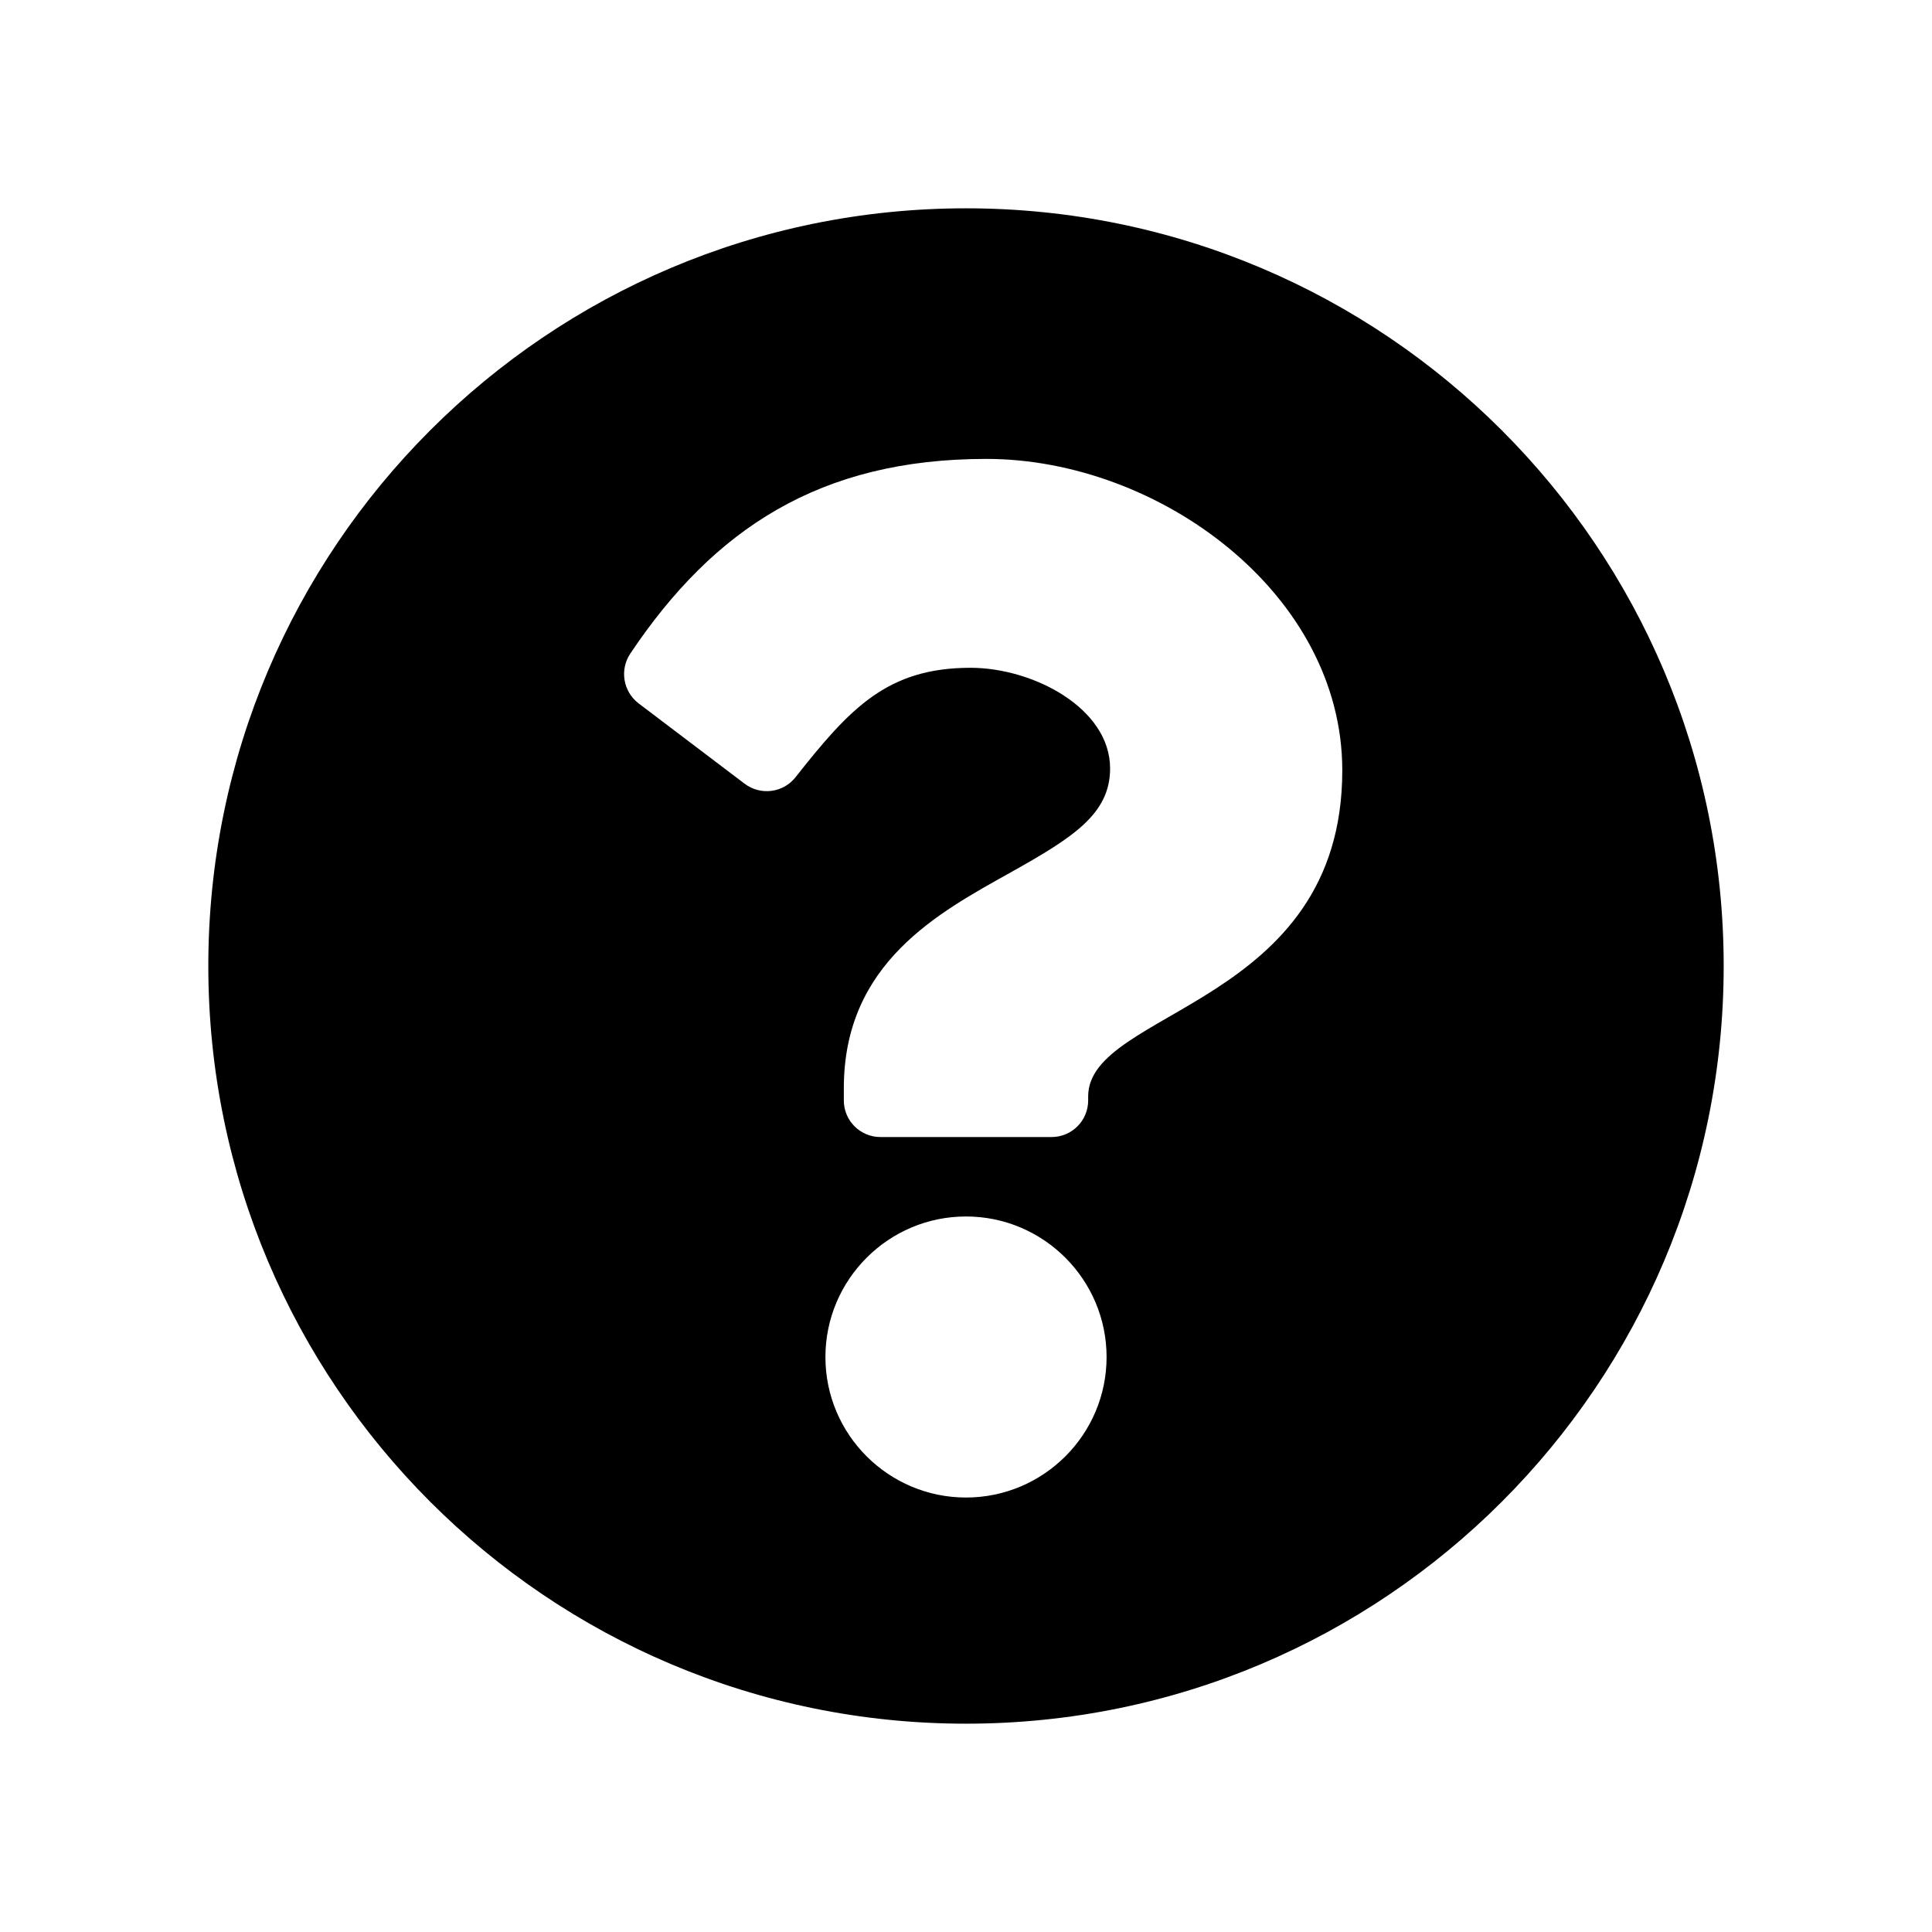
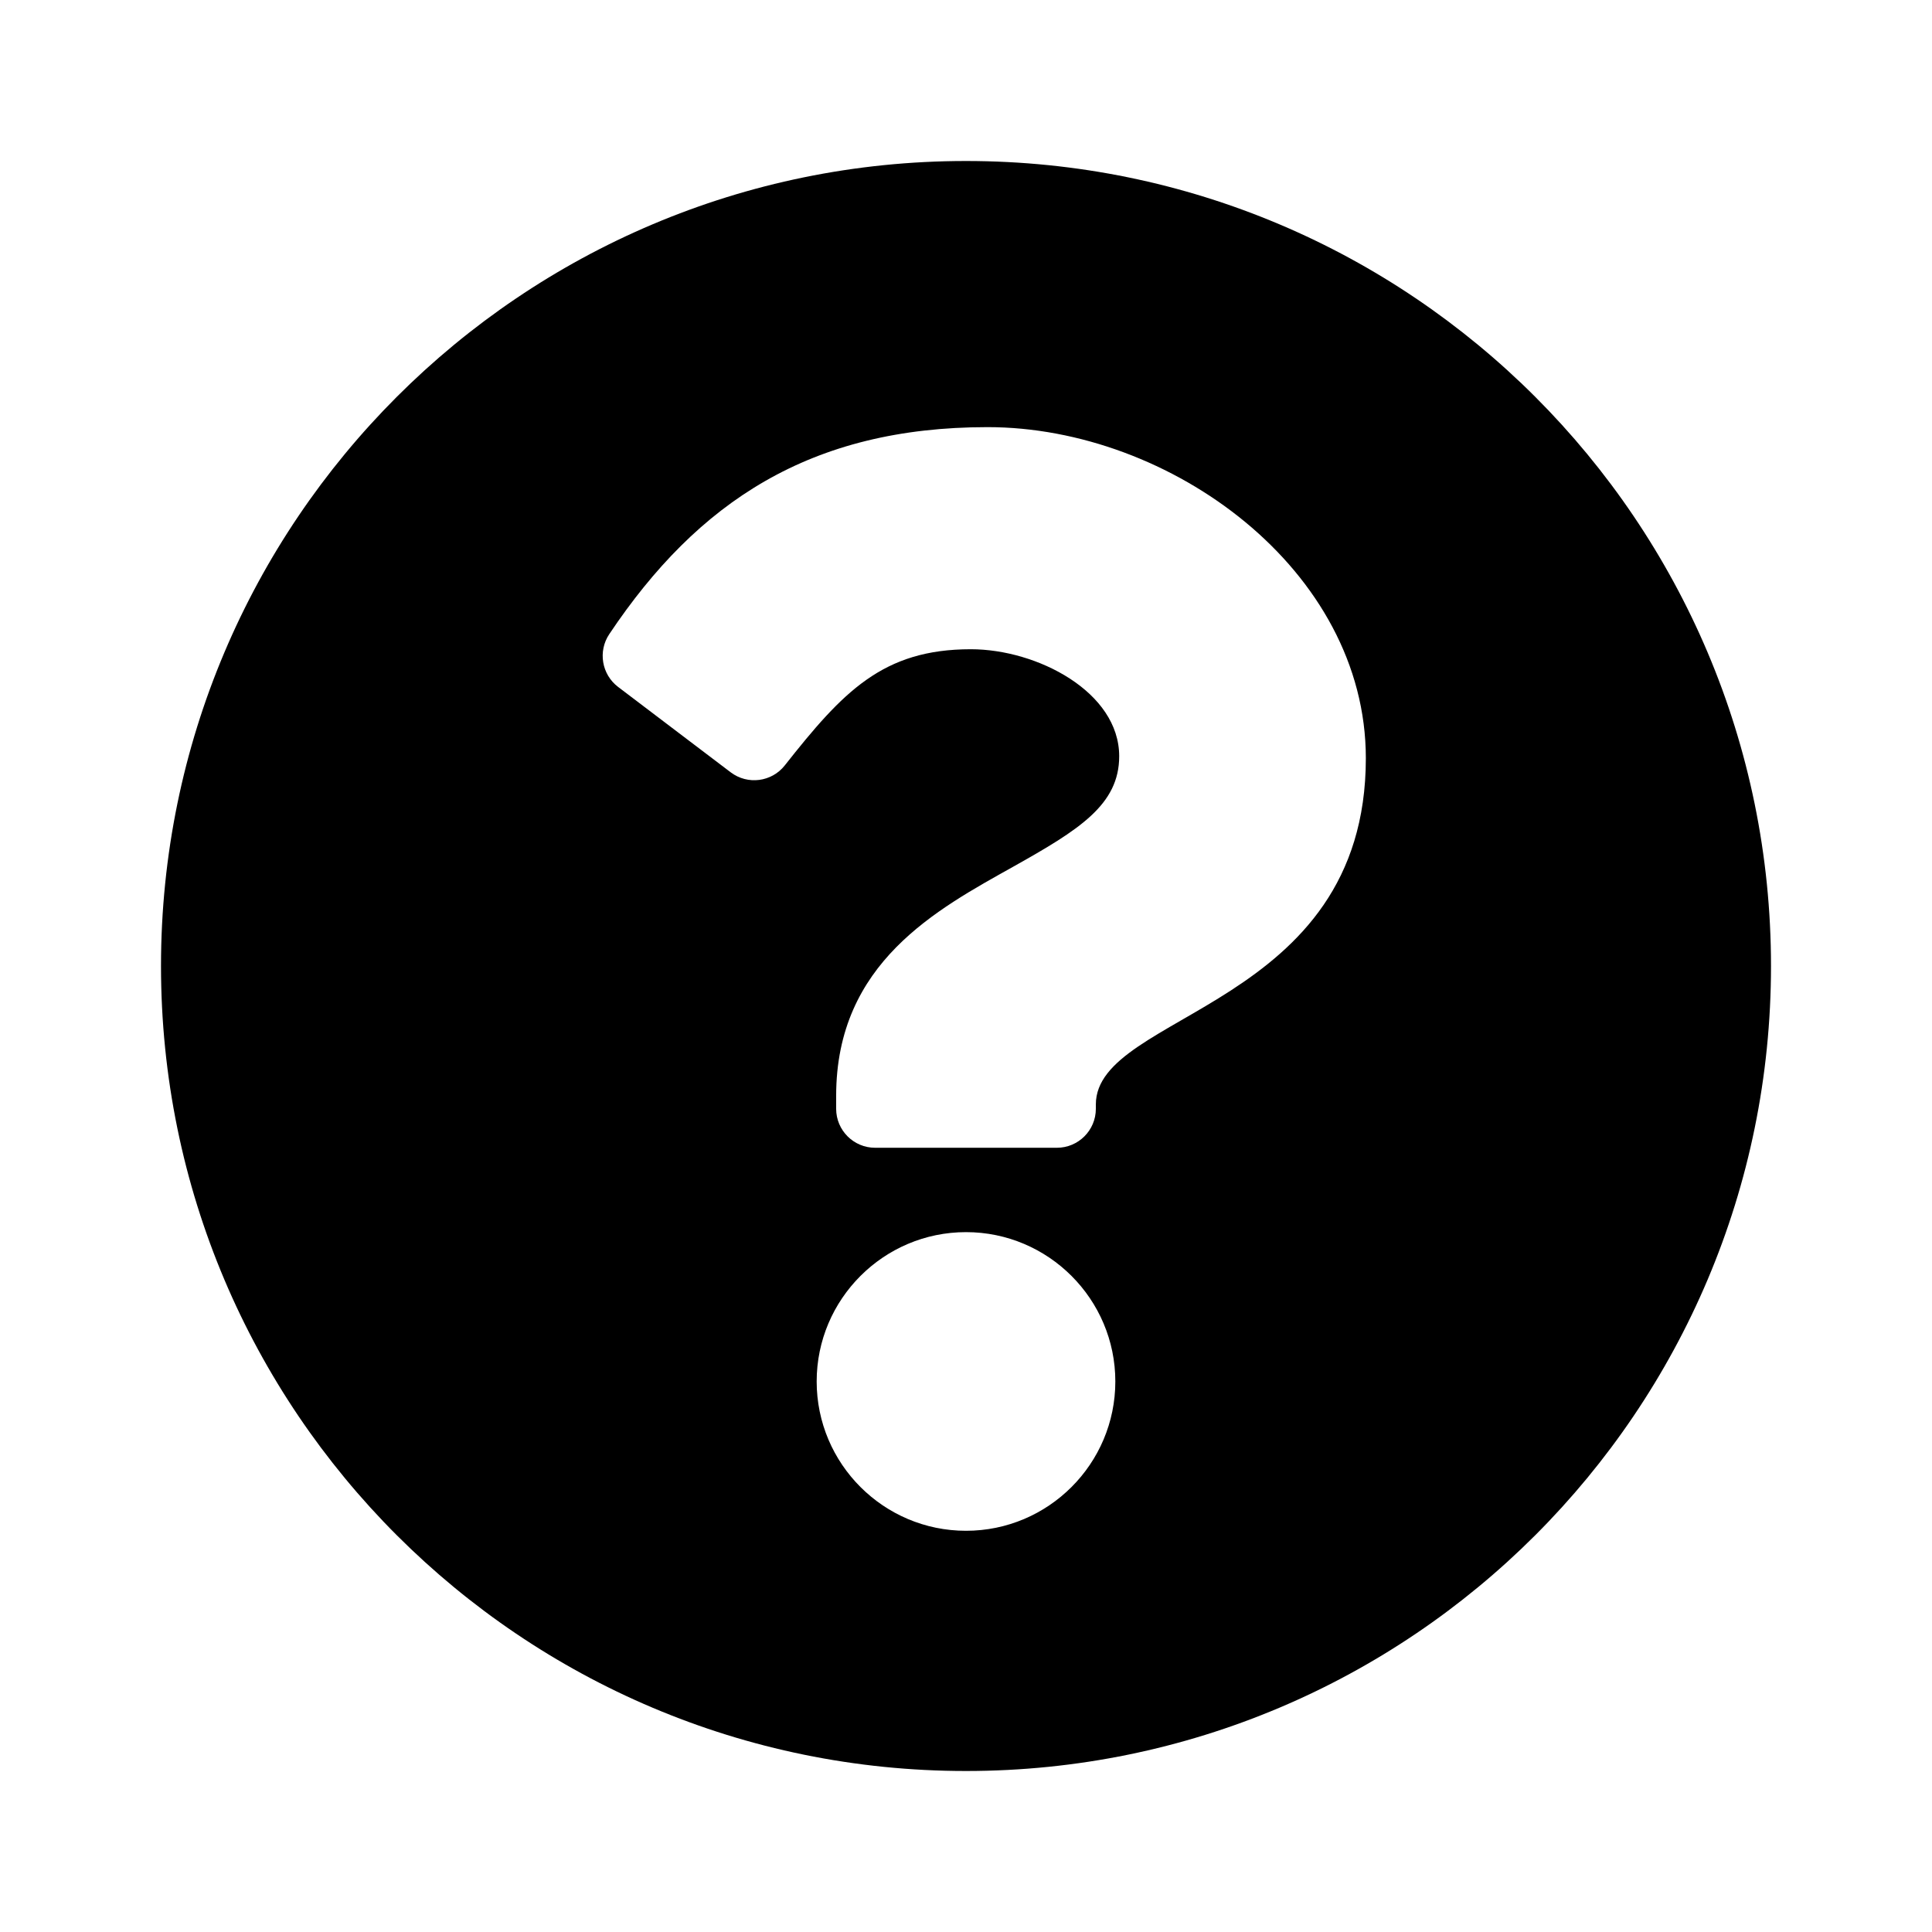
- <svg xmlns="http://www.w3.org/2000/svg" width="17" height="17" viewBox="0 0 17 17" fill="none">
-   <path d="M15.167 8.5C15.167 12.183 12.182 15.167 8.5 15.167C4.818 15.167 1.833 12.183 1.833 8.5C1.833 4.819 4.818 1.833 8.5 1.833C12.182 1.833 15.167 4.819 15.167 8.5ZM8.679 4.038C7.214 4.038 6.28 4.655 5.546 5.751C5.451 5.894 5.483 6.085 5.619 6.189L6.552 6.896C6.692 7.002 6.891 6.977 7 6.839C7.48 6.23 7.809 5.876 8.54 5.876C9.089 5.876 9.768 6.23 9.768 6.762C9.768 7.165 9.436 7.372 8.894 7.676C8.261 8.03 7.425 8.471 7.425 9.575V9.683C7.425 9.861 7.569 10.005 7.747 10.005H9.253C9.431 10.005 9.575 9.861 9.575 9.683V9.647C9.575 8.882 11.811 8.85 11.811 6.779C11.811 5.22 10.194 4.038 8.679 4.038ZM8.5 10.704C7.818 10.704 7.263 11.259 7.263 11.941C7.263 12.623 7.818 13.177 8.5 13.177C9.182 13.177 9.737 12.623 9.737 11.941C9.737 11.259 9.182 10.704 8.5 10.704Z" fill="#000" />
+ <svg xmlns="http://www.w3.org/2000/svg" width="24" height="24" viewBox="0 0 24 24" fill="none">
+   <path d="M22 12C22 17.524 17.523 22 12 22C6.478 22 2 17.524 2 12C2 6.479 6.478 2 12 2C17.523 2 22 6.479 22 12ZM12.268 5.306C10.071 5.306 8.669 6.232 7.569 7.877C7.426 8.09 7.474 8.378 7.678 8.533L9.077 9.594C9.287 9.753 9.586 9.715 9.749 9.508C10.47 8.595 10.964 8.065 12.06 8.065C12.884 8.065 13.903 8.595 13.903 9.394C13.903 9.998 13.404 10.308 12.591 10.764C11.642 11.296 10.387 11.957 10.387 13.613V13.774C10.387 14.041 10.604 14.258 10.871 14.258H13.129C13.396 14.258 13.613 14.041 13.613 13.774V13.72C13.613 12.573 16.967 12.525 16.967 9.419C16.967 7.081 14.541 5.306 12.268 5.306ZM12 15.306C10.977 15.306 10.145 16.139 10.145 17.161C10.145 18.184 10.977 19.016 12 19.016C13.023 19.016 13.855 18.184 13.855 17.161C13.855 16.139 13.023 15.306 12 15.306Z" fill="#000" />
</svg>
